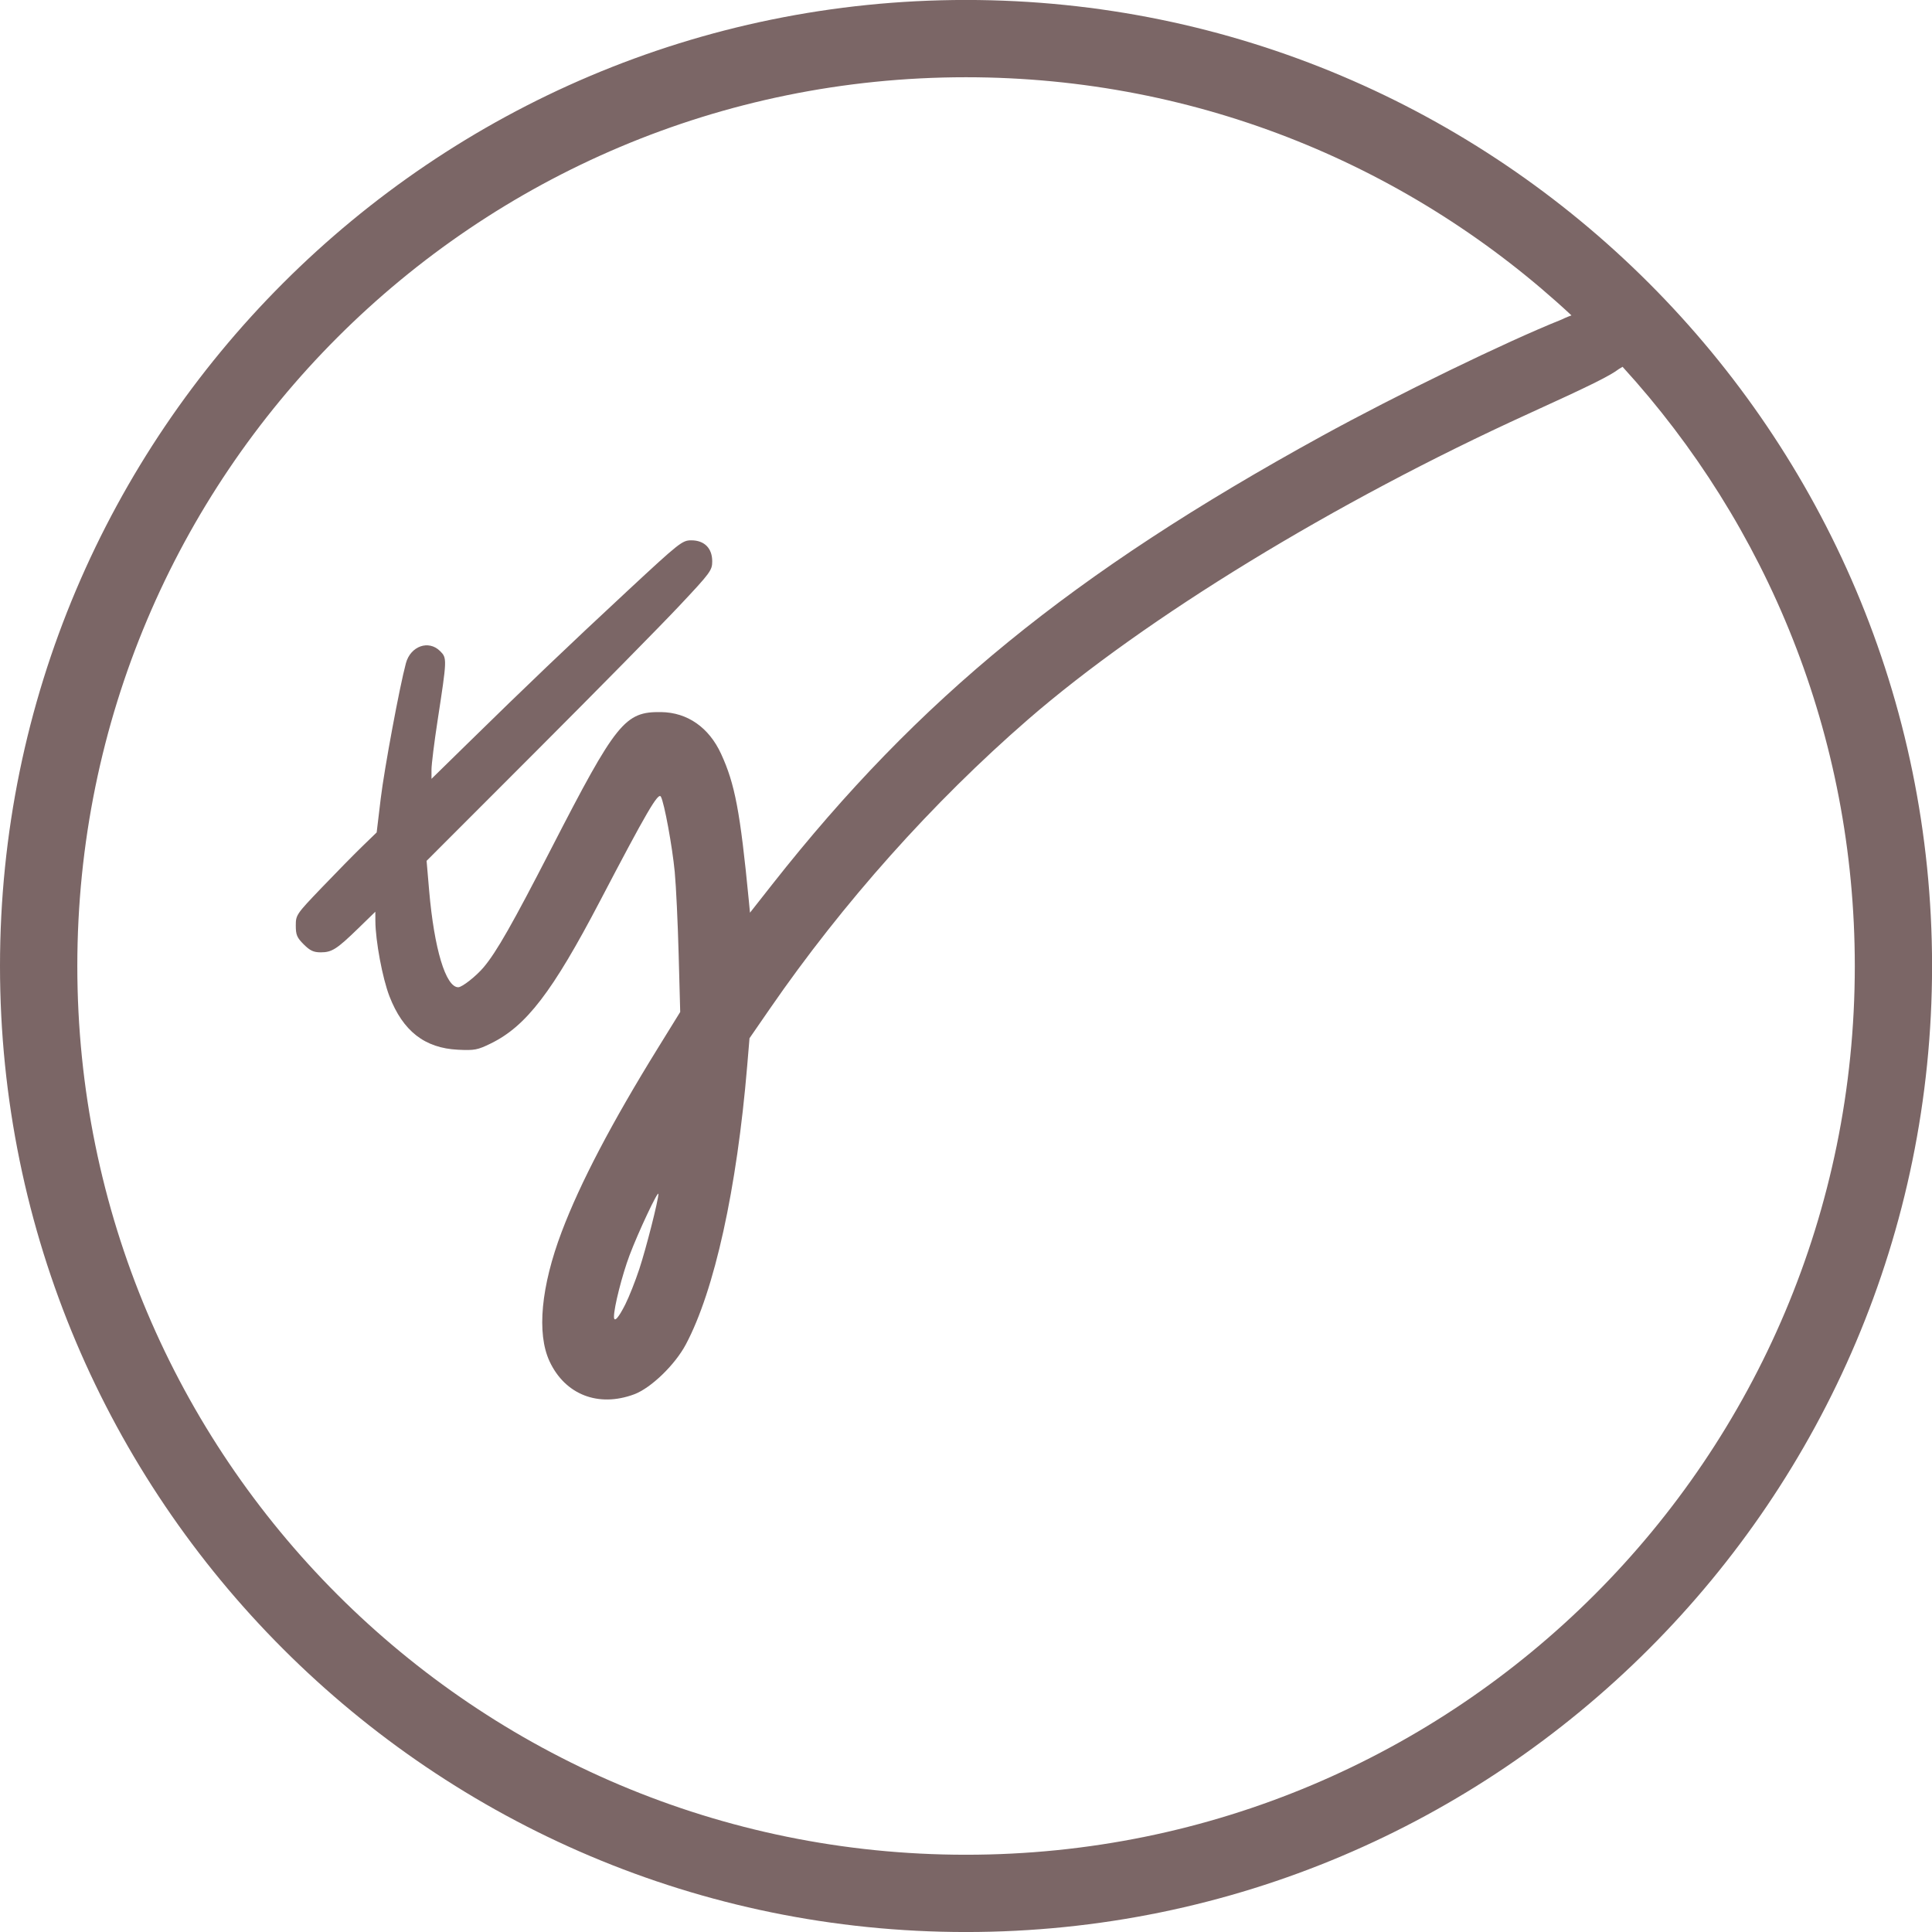
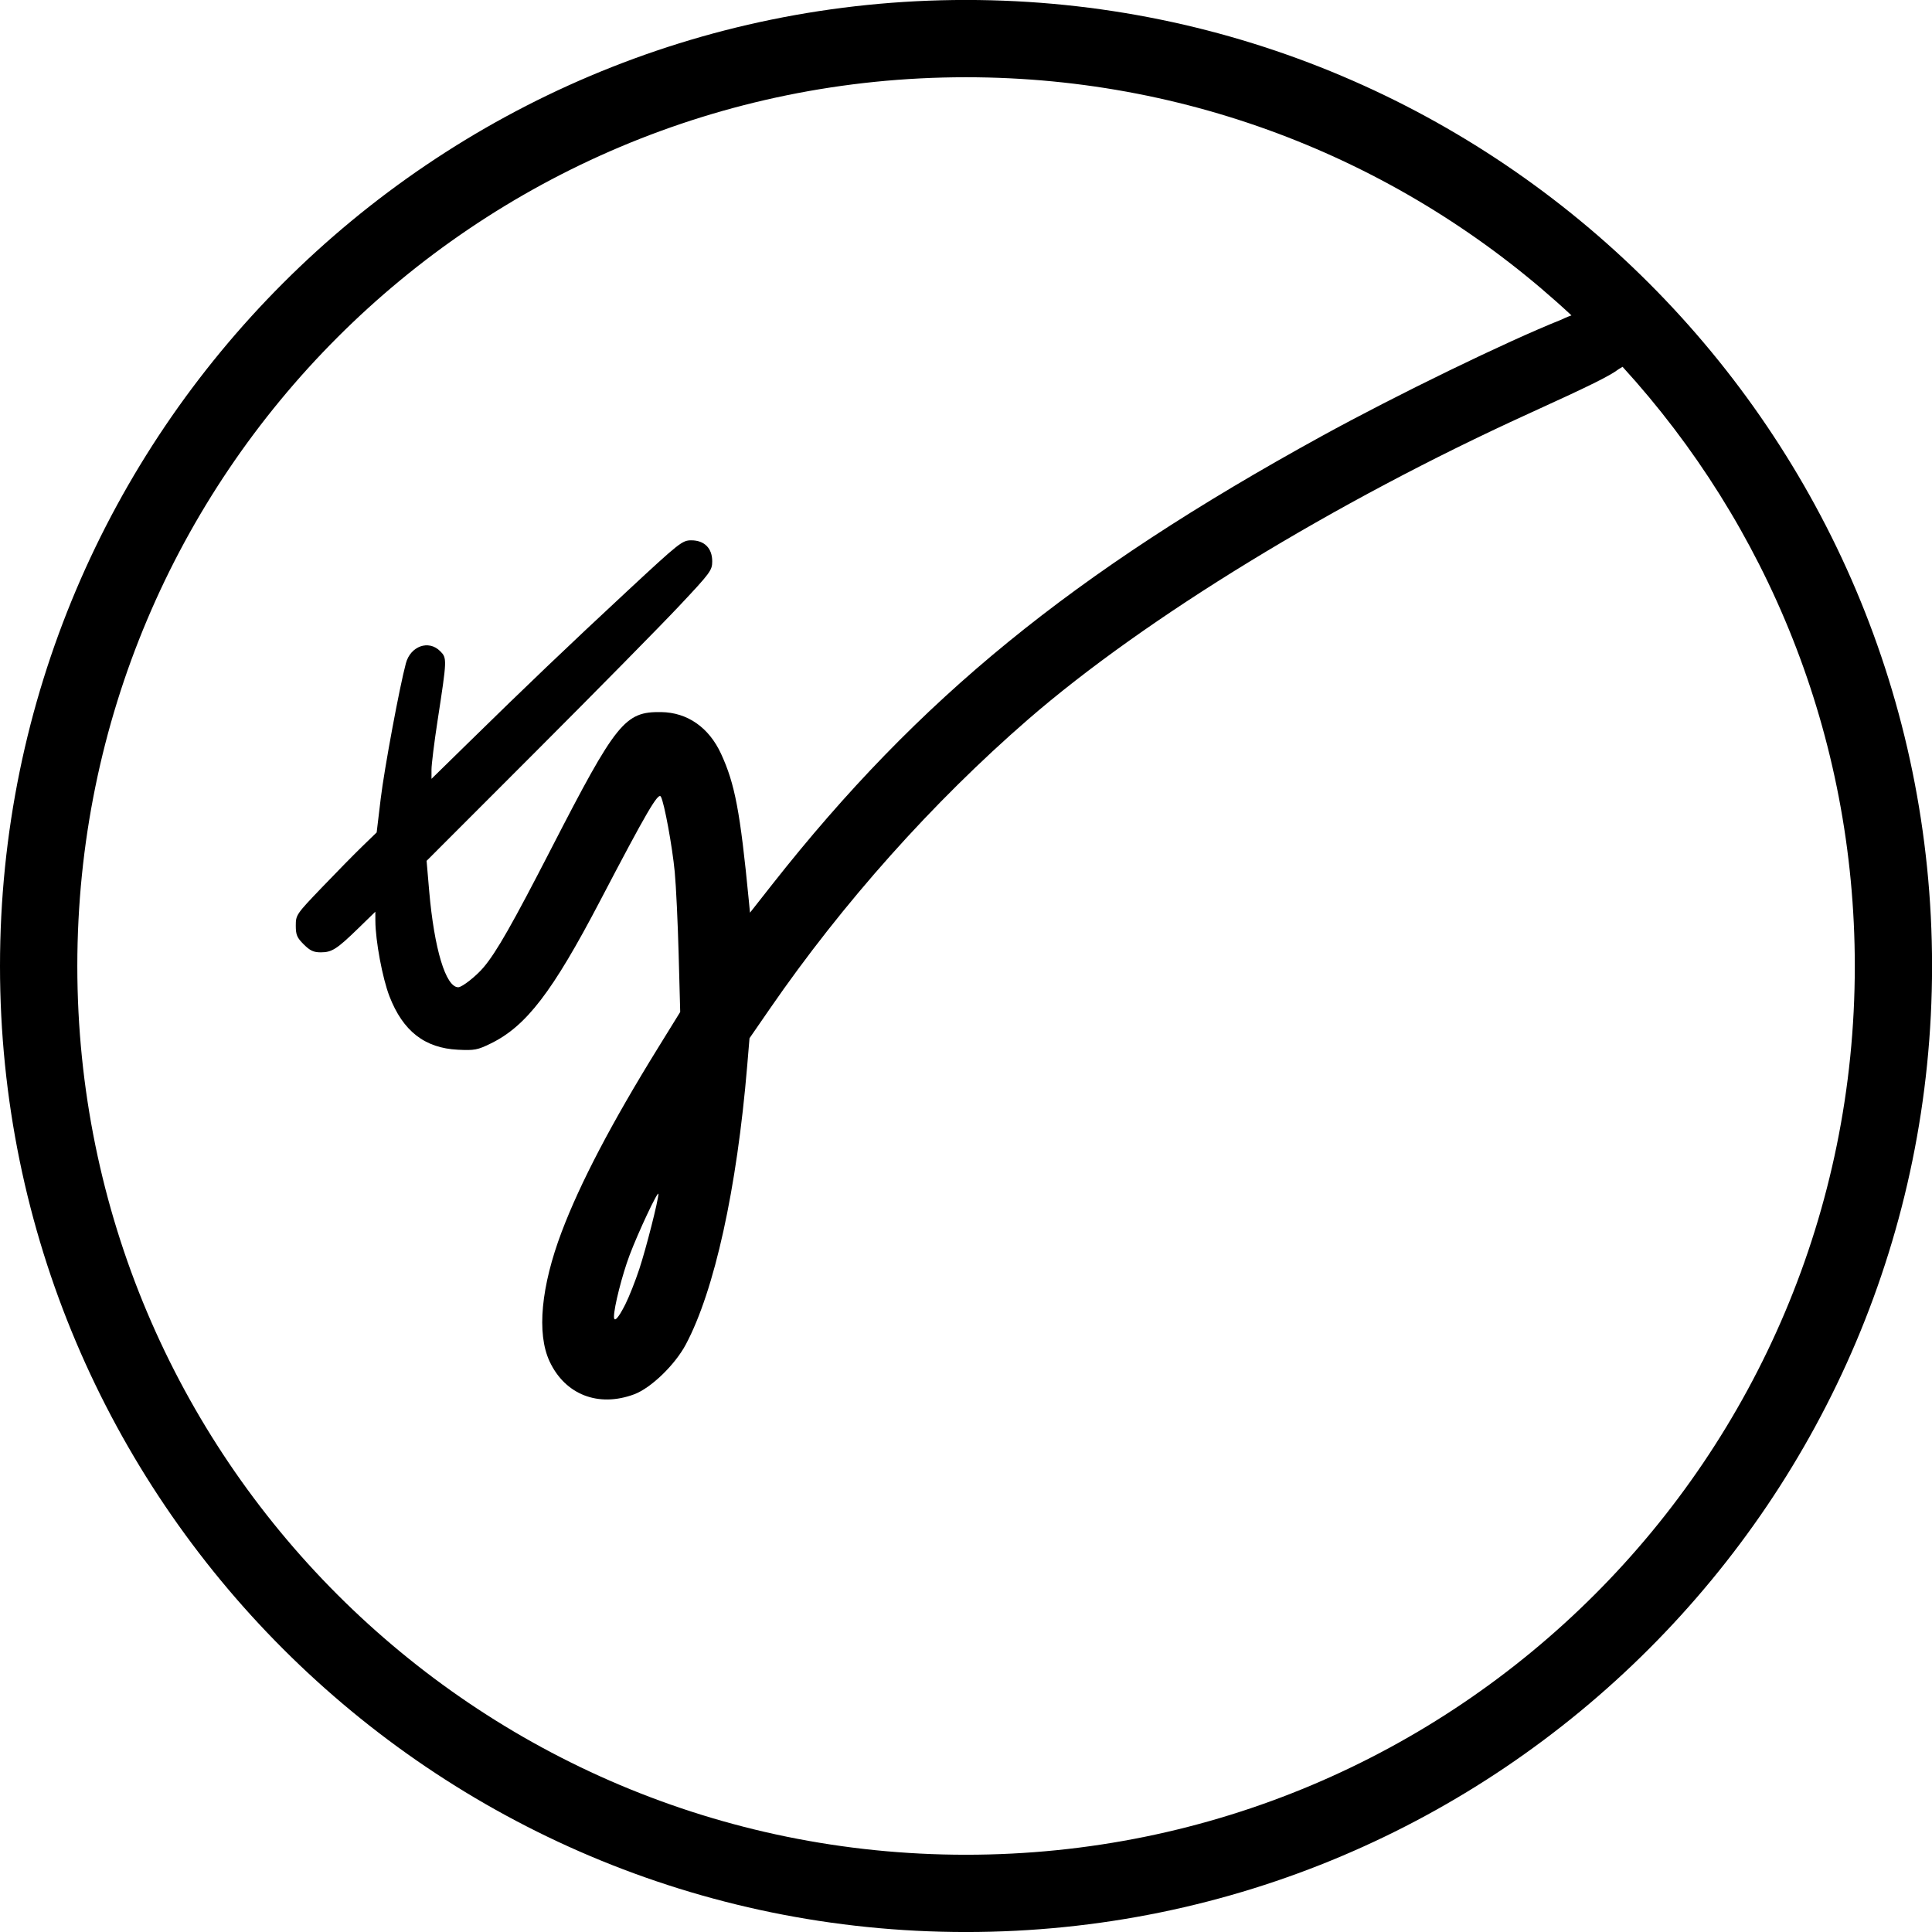
<svg xmlns="http://www.w3.org/2000/svg" width="100" height="100" viewBox="0 0 26.458 26.458" version="1.1" id="tjstollLogo">
  <defs id="defs4491" />
  <g id="layer1" transform="translate(0,-270.5417)">
    <path style="fill:#ff00ff;stroke:none;stroke-width:0.265px;stroke-linecap:butt;stroke-linejoin:miter;stroke-opacity:1" d="m -39.21,283.384 c 0.905,0.578 1.726,-1.489 2.768,-1.139 1.041,0.351 -1.401,6.619 0.974,6.845 2.457,0.233 1.492,-2.132 2.888,-2.112 1.97,0.028 -0.723,4.917 2.772,4.965 4.058,0.056 0.694,-5.845 2.997,-7.448 2.299,-1.6 -0.7,3.6 2.101,3.613 2.613,0.012 -0.243,-7.078 2.339,-7.484 1.282,-0.201 0.949,3.242 2.245,3.18 1.723,-0.081 0.853,-4.354 2.572,-4.49 0.718,-0.057 0.649,1.548 1.356,1.684 0.405,0.077 0.976,-0.208 1.076,-0.608 0.335,-1.347 -2.245,-3.508 -2.245,-3.508 l -4.186,-3.04 -5.005,-1.099 -4.093,0.655 -4.163,1.684 c 0,0 -1.701,2.09 -2.432,3.227 -0.731,1.137 -1.941,3.578 -1.941,3.578 0,0 -0.444,1.228 -0.023,1.497 z" id="path3707" />
    <path id="path3679" d="m -27.625,298.5 c -1.225,-0.063 -2.346,-0.273 -3.477,-0.652 -2.4,-0.803 -4.54,-2.292 -6.114,-4.255 -1.632,-2.035 -2.574,-4.336 -2.872,-7.013 -0.062,-0.556 -0.052,-2.076 0.016,-2.646 0.272,-2.251 0.934,-4.077 2.121,-5.85 1.292,-1.929 3.075,-3.511 5.098,-4.522 0.702,-0.351 2.309,-0.937 3.157,-1.152 1.543,-0.391 3.288,-0.445 5.023,-0.158 1.306,0.217 2.415,0.584 3.716,1.23 1.36,0.676 2.453,1.471 3.524,2.565 1.949,1.99 3.216,4.509 3.616,7.185 0.123,0.827 0.146,1.156 0.146,2.088 0,0.967 -0.026,1.31 -0.161,2.152 -0.62,3.869 -3.135,7.406 -6.67,9.379 -1.486,0.83 -3.036,1.339 -4.737,1.556 -0.423,0.054 -1.654,0.135 -1.854,0.122 -0.035,-0.002 -0.275,-0.015 -0.533,-0.028 z m 2.24,-0.936 c 3.782,-0.498 6.967,-2.516 8.961,-5.677 0.269,-0.426 0.703,-1.258 0.899,-1.726 0.445,-1.056 0.782,-2.378 0.915,-3.581 0.052,-0.475 0.053,-1.984 5.3e-4,-2.439 -0.177,-1.537 -0.674,-3.165 -1.359,-4.447 -0.49,-0.917 -1.115,-1.813 -1.714,-2.457 l -0.177,-0.19 -0.1,0.076 c -0.128,0.098 -0.386,0.225 -1.237,0.613 -2.652,1.209 -5.253,2.797 -6.856,4.188 -1.307,1.134 -2.537,2.513 -3.536,3.961 l -0.279,0.405 -0.032,0.376 c -0.142,1.689 -0.447,3.078 -0.84,3.817 -0.149,0.28 -0.478,0.598 -0.708,0.684 -0.49,0.183 -0.947,0.005 -1.159,-0.452 -0.177,-0.381 -0.117,-1.025 0.167,-1.775 0.253,-0.668 0.684,-1.492 1.318,-2.517 l 0.304,-0.492 -0.021,-0.784 c -0.011,-0.431 -0.036,-0.941 -0.054,-1.133 -0.033,-0.348 -0.143,-0.947 -0.19,-1.03 -0.036,-0.065 -0.192,0.203 -0.834,1.43 -0.651,1.244 -1.009,1.711 -1.493,1.949 -0.183,0.09 -0.223,0.097 -0.451,0.086 -0.455,-0.022 -0.754,-0.255 -0.938,-0.731 -0.095,-0.246 -0.191,-0.76 -0.192,-1.032 l -5.82e-4,-0.127 -0.232,0.226 c -0.296,0.288 -0.363,0.33 -0.515,0.33 -0.099,0 -0.147,-0.022 -0.233,-0.108 -0.093,-0.092 -0.109,-0.13 -0.109,-0.258 0,-0.147 0.007,-0.156 0.356,-0.521 0.196,-0.205 0.445,-0.458 0.554,-0.563 l 0.197,-0.191 0.056,-0.464 c 0.049,-0.41 0.258,-1.532 0.345,-1.854 0.063,-0.235 0.311,-0.323 0.468,-0.167 0.097,0.096 0.097,0.104 -0.034,0.954 -0.046,0.298 -0.083,0.599 -0.083,0.669 l -6.4e-5,0.127 0.505,-0.495 c 0.786,-0.77 1.37,-1.328 2.179,-2.08 0.715,-0.665 0.751,-0.692 0.874,-0.692 0.178,0 0.286,0.108 0.286,0.287 0,0.124 -0.023,0.155 -0.455,0.615 -0.25,0.266 -1.131,1.16 -1.956,1.986 l -1.5,1.502 0.035,0.41 c 0.069,0.797 0.227,1.321 0.398,1.321 0.052,0 0.245,-0.151 0.348,-0.273 0.177,-0.21 0.395,-0.593 0.925,-1.623 0.892,-1.734 1.008,-1.878 1.506,-1.871 0.36,0.005 0.654,0.21 0.821,0.571 0.19,0.411 0.262,0.793 0.38,2.009 l 0.016,0.167 0.307,-0.39 c 2.003,-2.544 4.105,-4.258 7.522,-6.136 1.028,-0.565 2.531,-1.296 3.281,-1.595 l 0.206,-0.082 -0.158,-0.143 c -0.927,-0.841 -2.3,-1.699 -3.504,-2.189 -1.073,-0.437 -2.438,-0.769 -3.622,-0.88 -0.513,-0.048 -1.749,-0.048 -2.307,1e-4 -1.744,0.151 -2.797,0.42 -4.118,1.053 -1.363,0.653 -2.456,1.438 -3.54,2.541 -0.662,0.674 -1.102,1.225 -1.591,1.99 -1.826,2.861 -2.388,6.362 -1.548,9.641 0.448,1.75 1.26,3.344 2.423,4.763 0.311,0.379 1.243,1.312 1.63,1.633 1.865,1.543 4.23,2.546 6.599,2.799 0.176,0.019 0.371,0.04 0.432,0.047 0.294,0.034 2.087,-0.008 2.46,-0.058 z m -6.18,-7.632 c 0.05,-0.1 0.136,-0.317 0.191,-0.484 0.094,-0.284 0.261,-0.942 0.261,-1.025 0,-0.064 -0.277,0.525 -0.395,0.84 -0.101,0.27 -0.213,0.711 -0.213,0.84 0,0.086 0.061,0.02 0.156,-0.17 z" style="fill:#00ffff;stroke-width:1" />
-     <path style="fill:#7b6666;fill-opacity:1;stroke:none;stroke-width:0;stroke-miterlimit:4;stroke-dasharray:none" d="M 49.998,-0.002 C 22.407,-0.002 0,22.411 0,50.002 0,77.593 22.407,100 49.998,100 c 27.591,0 50.004,-22.407 50.004,-49.998 0,-27.591 -22.413,-50.004 -50.004,-50.004 z m 0,4 c 12.119,0 23.128,4.681 31.34,12.326 -0.252,0.087 -0.529,0.223 -0.529,0.223 -2.832,1.13 -8.517,3.893 -12.4,6.027 -12.915,7.096 -20.858,13.575 -28.43,23.191 l -1.16,1.475 -0.061,-0.631 c -0.445,-4.595 -0.719,-6.037 -1.436,-7.592 -0.63,-1.366 -1.741,-2.141 -3.102,-2.16 -1.88,-0.027 -2.321,0.52 -5.691,7.072 -2.003,3.892 -2.827,5.343 -3.496,6.137 -0.388,0.461 -1.116,1.033 -1.314,1.033 -0.647,0 -1.245,-1.983 -1.506,-4.994 L 22.08,44.557 27.75,38.883 c 3.119,-3.121 6.446,-6.499 7.393,-7.506 1.635,-1.739 1.721,-1.857 1.721,-2.326 0,-0.676 -0.408,-1.084 -1.082,-1.084 -0.468,0 -0.601,0.105 -3.305,2.617 -3.057,2.84 -5.265,4.948 -8.234,7.859 L 22.334,40.312 v -0.48 c 1.14e-4,-0.264 0.141,-1.403 0.314,-2.529 0.493,-3.211 0.495,-3.241 0.129,-3.605 -0.594,-0.591 -1.528,-0.257 -1.768,0.631 -0.327,1.215 -1.116,5.456 -1.303,7.006 L 19.496,43.086 18.75,43.809 c -0.411,0.398 -1.352,1.356 -2.092,2.129 -1.321,1.38 -1.348,1.417 -1.348,1.971 0,0.481 0.061,0.623 0.412,0.973 0.327,0.325 0.508,0.41 0.881,0.41 0.575,0 0.829,-0.161 1.947,-1.248 l 0.877,-0.854 0.002,0.479 c 0.005,1.027 0.369,2.972 0.729,3.9 0.698,1.801 1.825,2.68 3.545,2.764 0.861,0.042 1.013,0.013 1.705,-0.326 1.83,-0.896 3.186,-2.665 5.645,-7.365 2.426,-4.637 3.018,-5.651 3.154,-5.406 0.175,0.314 0.592,2.58 0.717,3.895 0.069,0.726 0.16,2.655 0.203,4.285 l 0.08,2.963 -1.15,1.861 c -2.395,3.874 -4.026,6.986 -4.982,9.512 -1.074,2.834 -1.302,5.268 -0.631,6.709 0.804,1.727 2.527,2.397 4.381,1.707 0.867,-0.323 2.111,-1.523 2.674,-2.582 1.484,-2.79 2.641,-8.043 3.176,-14.426 l 0.119,-1.422 1.055,-1.529 c 3.773,-5.473 8.425,-10.685 13.363,-14.971 6.057,-5.256 15.885,-11.26 25.91,-15.828 3.218,-1.466 4.192,-1.948 4.678,-2.316 0,0 0.089,-0.047 0.182,-0.109 7.467,8.177 12.021,19.06 12.021,31.02 C 96.002,75.431 75.427,96 49.998,96 24.569,96 4.002,75.431 4.002,50.002 4.002,24.573 24.569,3.998 49.998,3.998 Z M 34.078,61.801 c 0,0.317 -0.632,2.803 -0.986,3.877 -0.208,0.63 -0.534,1.452 -0.723,1.828 -0.36,0.717 -0.59,0.968 -0.59,0.643 0,-0.488 0.422,-2.155 0.805,-3.174 0.447,-1.19 1.494,-3.415 1.494,-3.174 z" transform="matrix(0.2645833,0,0,0.2645833,0,270.5417)" id="path5053" />
+     <path style="fill:#000000;fill-opacity:1;stroke:none;stroke-width:0;stroke-miterlimit:4;stroke-dasharray:none" d="M 49.998,-0.002 C 22.407,-0.002 0,22.411 0,50.002 0,77.593 22.407,100 49.998,100 c 27.591,0 50.004,-22.407 50.004,-49.998 0,-27.591 -22.413,-50.004 -50.004,-50.004 z m 0,4 c 12.119,0 23.128,4.681 31.34,12.326 -0.252,0.087 -0.529,0.223 -0.529,0.223 -2.832,1.13 -8.517,3.893 -12.4,6.027 -12.915,7.096 -20.858,13.575 -28.43,23.191 l -1.16,1.475 -0.061,-0.631 c -0.445,-4.595 -0.719,-6.037 -1.436,-7.592 -0.63,-1.366 -1.741,-2.141 -3.102,-2.16 -1.88,-0.027 -2.321,0.52 -5.691,7.072 -2.003,3.892 -2.827,5.343 -3.496,6.137 -0.388,0.461 -1.116,1.033 -1.314,1.033 -0.647,0 -1.245,-1.983 -1.506,-4.994 L 22.08,44.557 27.75,38.883 c 3.119,-3.121 6.446,-6.499 7.393,-7.506 1.635,-1.739 1.721,-1.857 1.721,-2.326 0,-0.676 -0.408,-1.084 -1.082,-1.084 -0.468,0 -0.601,0.105 -3.305,2.617 -3.057,2.84 -5.265,4.948 -8.234,7.859 L 22.334,40.312 v -0.48 c 1.14e-4,-0.264 0.141,-1.403 0.314,-2.529 0.493,-3.211 0.495,-3.241 0.129,-3.605 -0.594,-0.591 -1.528,-0.257 -1.768,0.631 -0.327,1.215 -1.116,5.456 -1.303,7.006 L 19.496,43.086 18.75,43.809 c -0.411,0.398 -1.352,1.356 -2.092,2.129 -1.321,1.38 -1.348,1.417 -1.348,1.971 0,0.481 0.061,0.623 0.412,0.973 0.327,0.325 0.508,0.41 0.881,0.41 0.575,0 0.829,-0.161 1.947,-1.248 l 0.877,-0.854 0.002,0.479 c 0.005,1.027 0.369,2.972 0.729,3.9 0.698,1.801 1.825,2.68 3.545,2.764 0.861,0.042 1.013,0.013 1.705,-0.326 1.83,-0.896 3.186,-2.665 5.645,-7.365 2.426,-4.637 3.018,-5.651 3.154,-5.406 0.175,0.314 0.592,2.58 0.717,3.895 0.069,0.726 0.16,2.655 0.203,4.285 l 0.08,2.963 -1.15,1.861 c -2.395,3.874 -4.026,6.986 -4.982,9.512 -1.074,2.834 -1.302,5.268 -0.631,6.709 0.804,1.727 2.527,2.397 4.381,1.707 0.867,-0.323 2.111,-1.523 2.674,-2.582 1.484,-2.79 2.641,-8.043 3.176,-14.426 l 0.119,-1.422 1.055,-1.529 c 3.773,-5.473 8.425,-10.685 13.363,-14.971 6.057,-5.256 15.885,-11.26 25.91,-15.828 3.218,-1.466 4.192,-1.948 4.678,-2.316 0,0 0.089,-0.047 0.182,-0.109 7.467,8.177 12.021,19.06 12.021,31.02 C 96.002,75.431 75.427,96 49.998,96 24.569,96 4.002,75.431 4.002,50.002 4.002,24.573 24.569,3.998 49.998,3.998 Z M 34.078,61.801 c 0,0.317 -0.632,2.803 -0.986,3.877 -0.208,0.63 -0.534,1.452 -0.723,1.828 -0.36,0.717 -0.59,0.968 -0.59,0.643 0,-0.488 0.422,-2.155 0.805,-3.174 0.447,-1.19 1.494,-3.415 1.494,-3.174 z" transform="matrix(0.2645833,0,0,0.2645833,0,270.5417)" id="path5053" />
  </g>
</svg>
